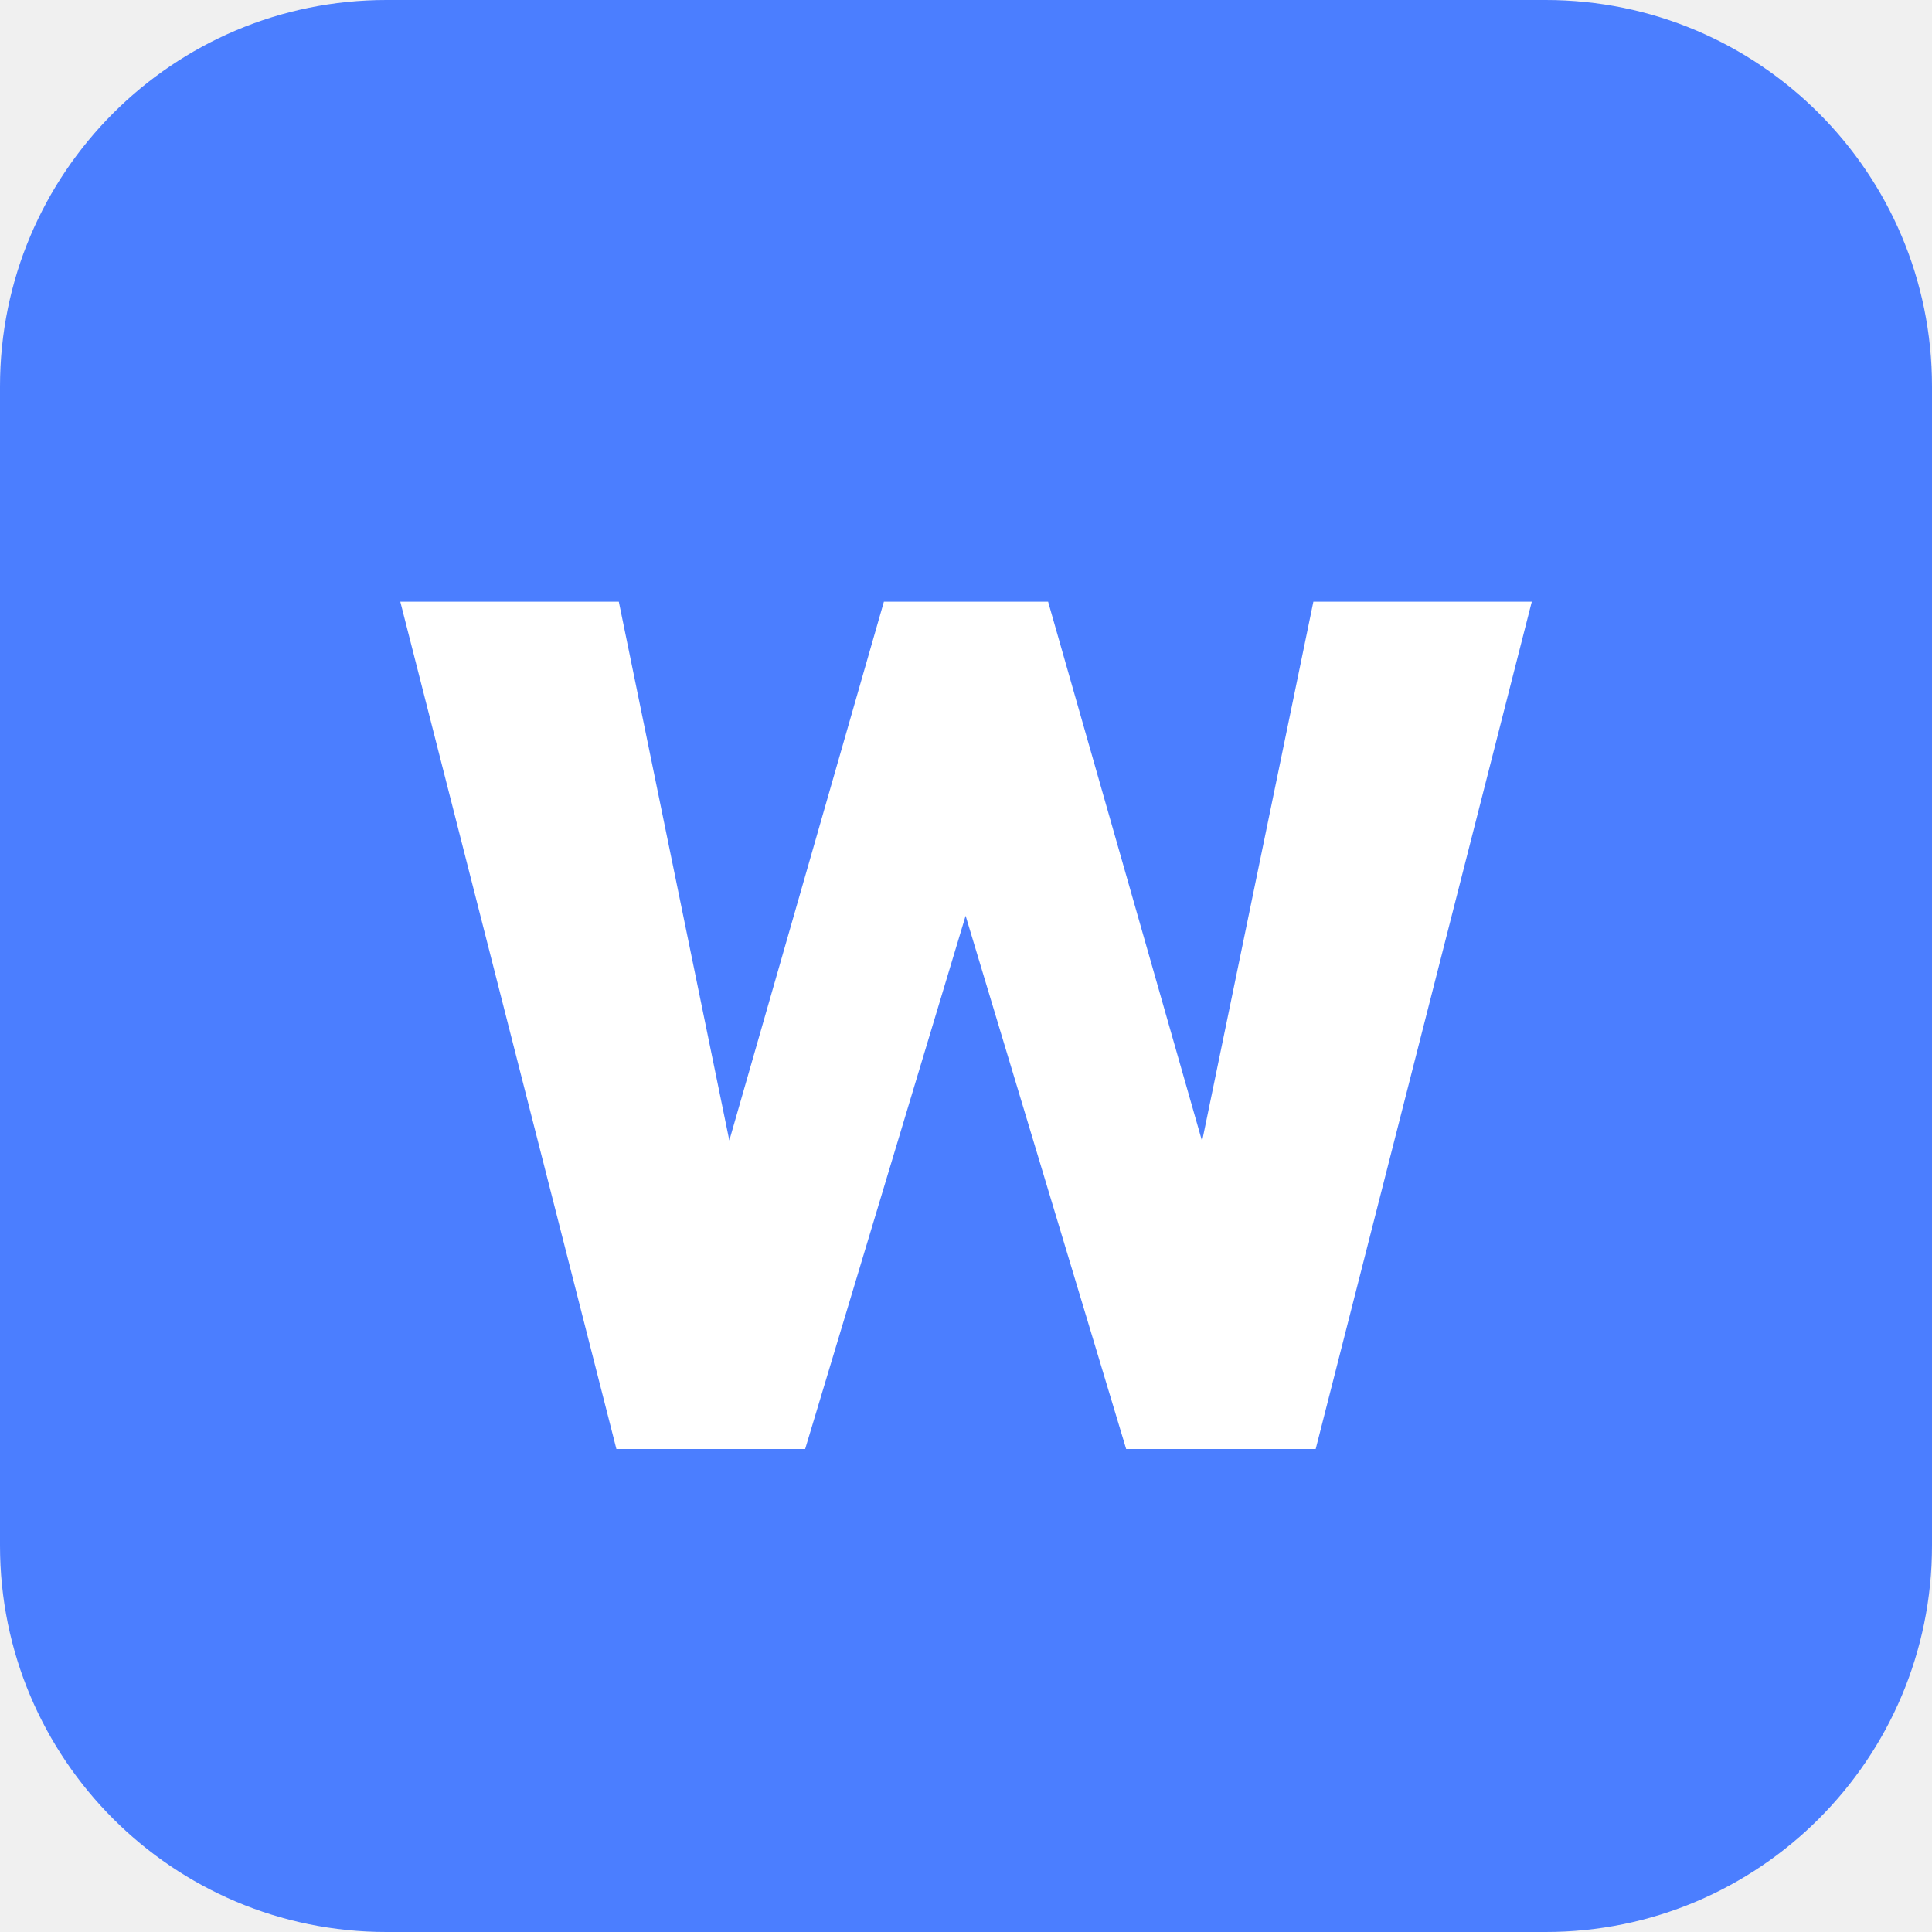
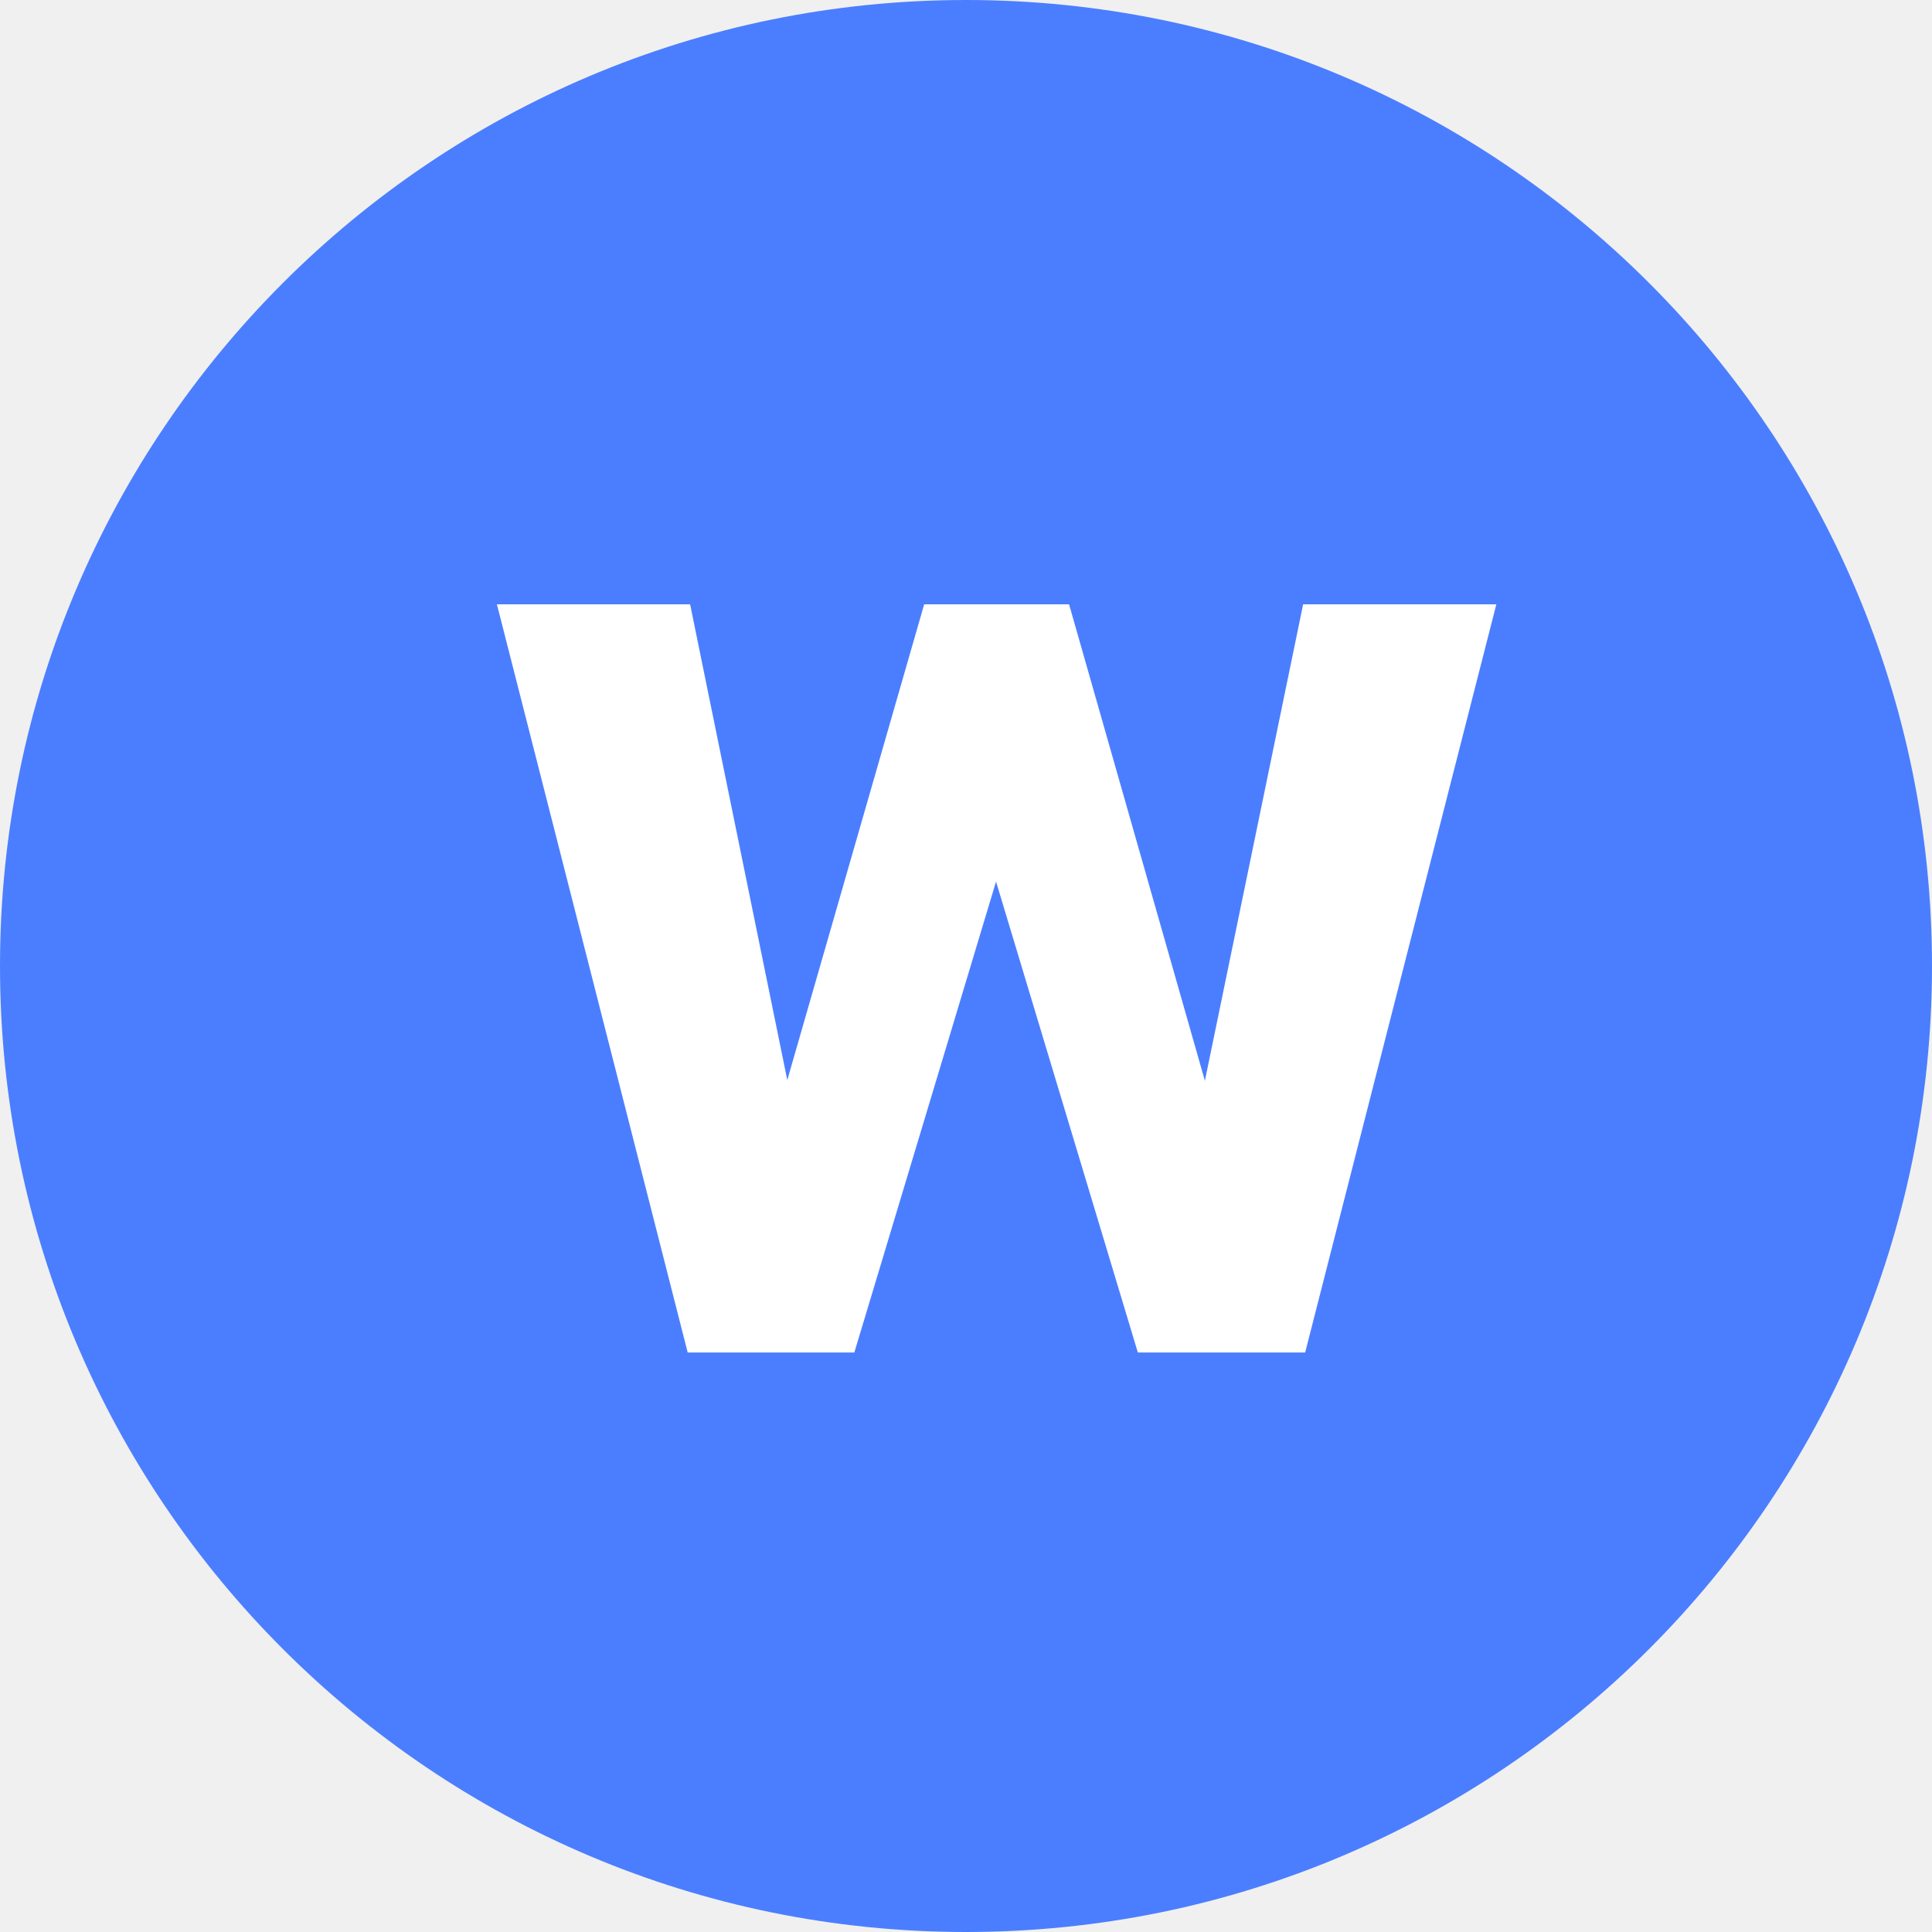
<svg xmlns="http://www.w3.org/2000/svg" width="20" height="20" viewBox="0 0 20 20">
-   <rect data-name="사각형 6002" width="20" height="20" rx="4" style="fill:#4b7eff" />
-   <path data-name="패스 3974" d="m2.994-2.34 1.152-5.585h2.261L4.17.846H2.208L.546-4.674-1.115.846h-1.954l-2.237-8.771h2.262L-1.9-2.348l1.6-5.577h1.7z" transform="translate(9.45 14.154)" style="fill:#fff" />
+   <rect data-name="사각형 6002" width="20" height="20" rx="10" style="fill:#4b7eff" />
+   <path data-name="패스 3974" d="M2.023-2.993 3.04-7.925h2L3.061-.18H1.329L-.139-5.055-1.606-.18h-1.725l-1.975-7.745h2L-2.3-3l1.417-4.925h1.5z" transform="translate(10.45 14.181)" style="fill:#fff" />
</svg>
